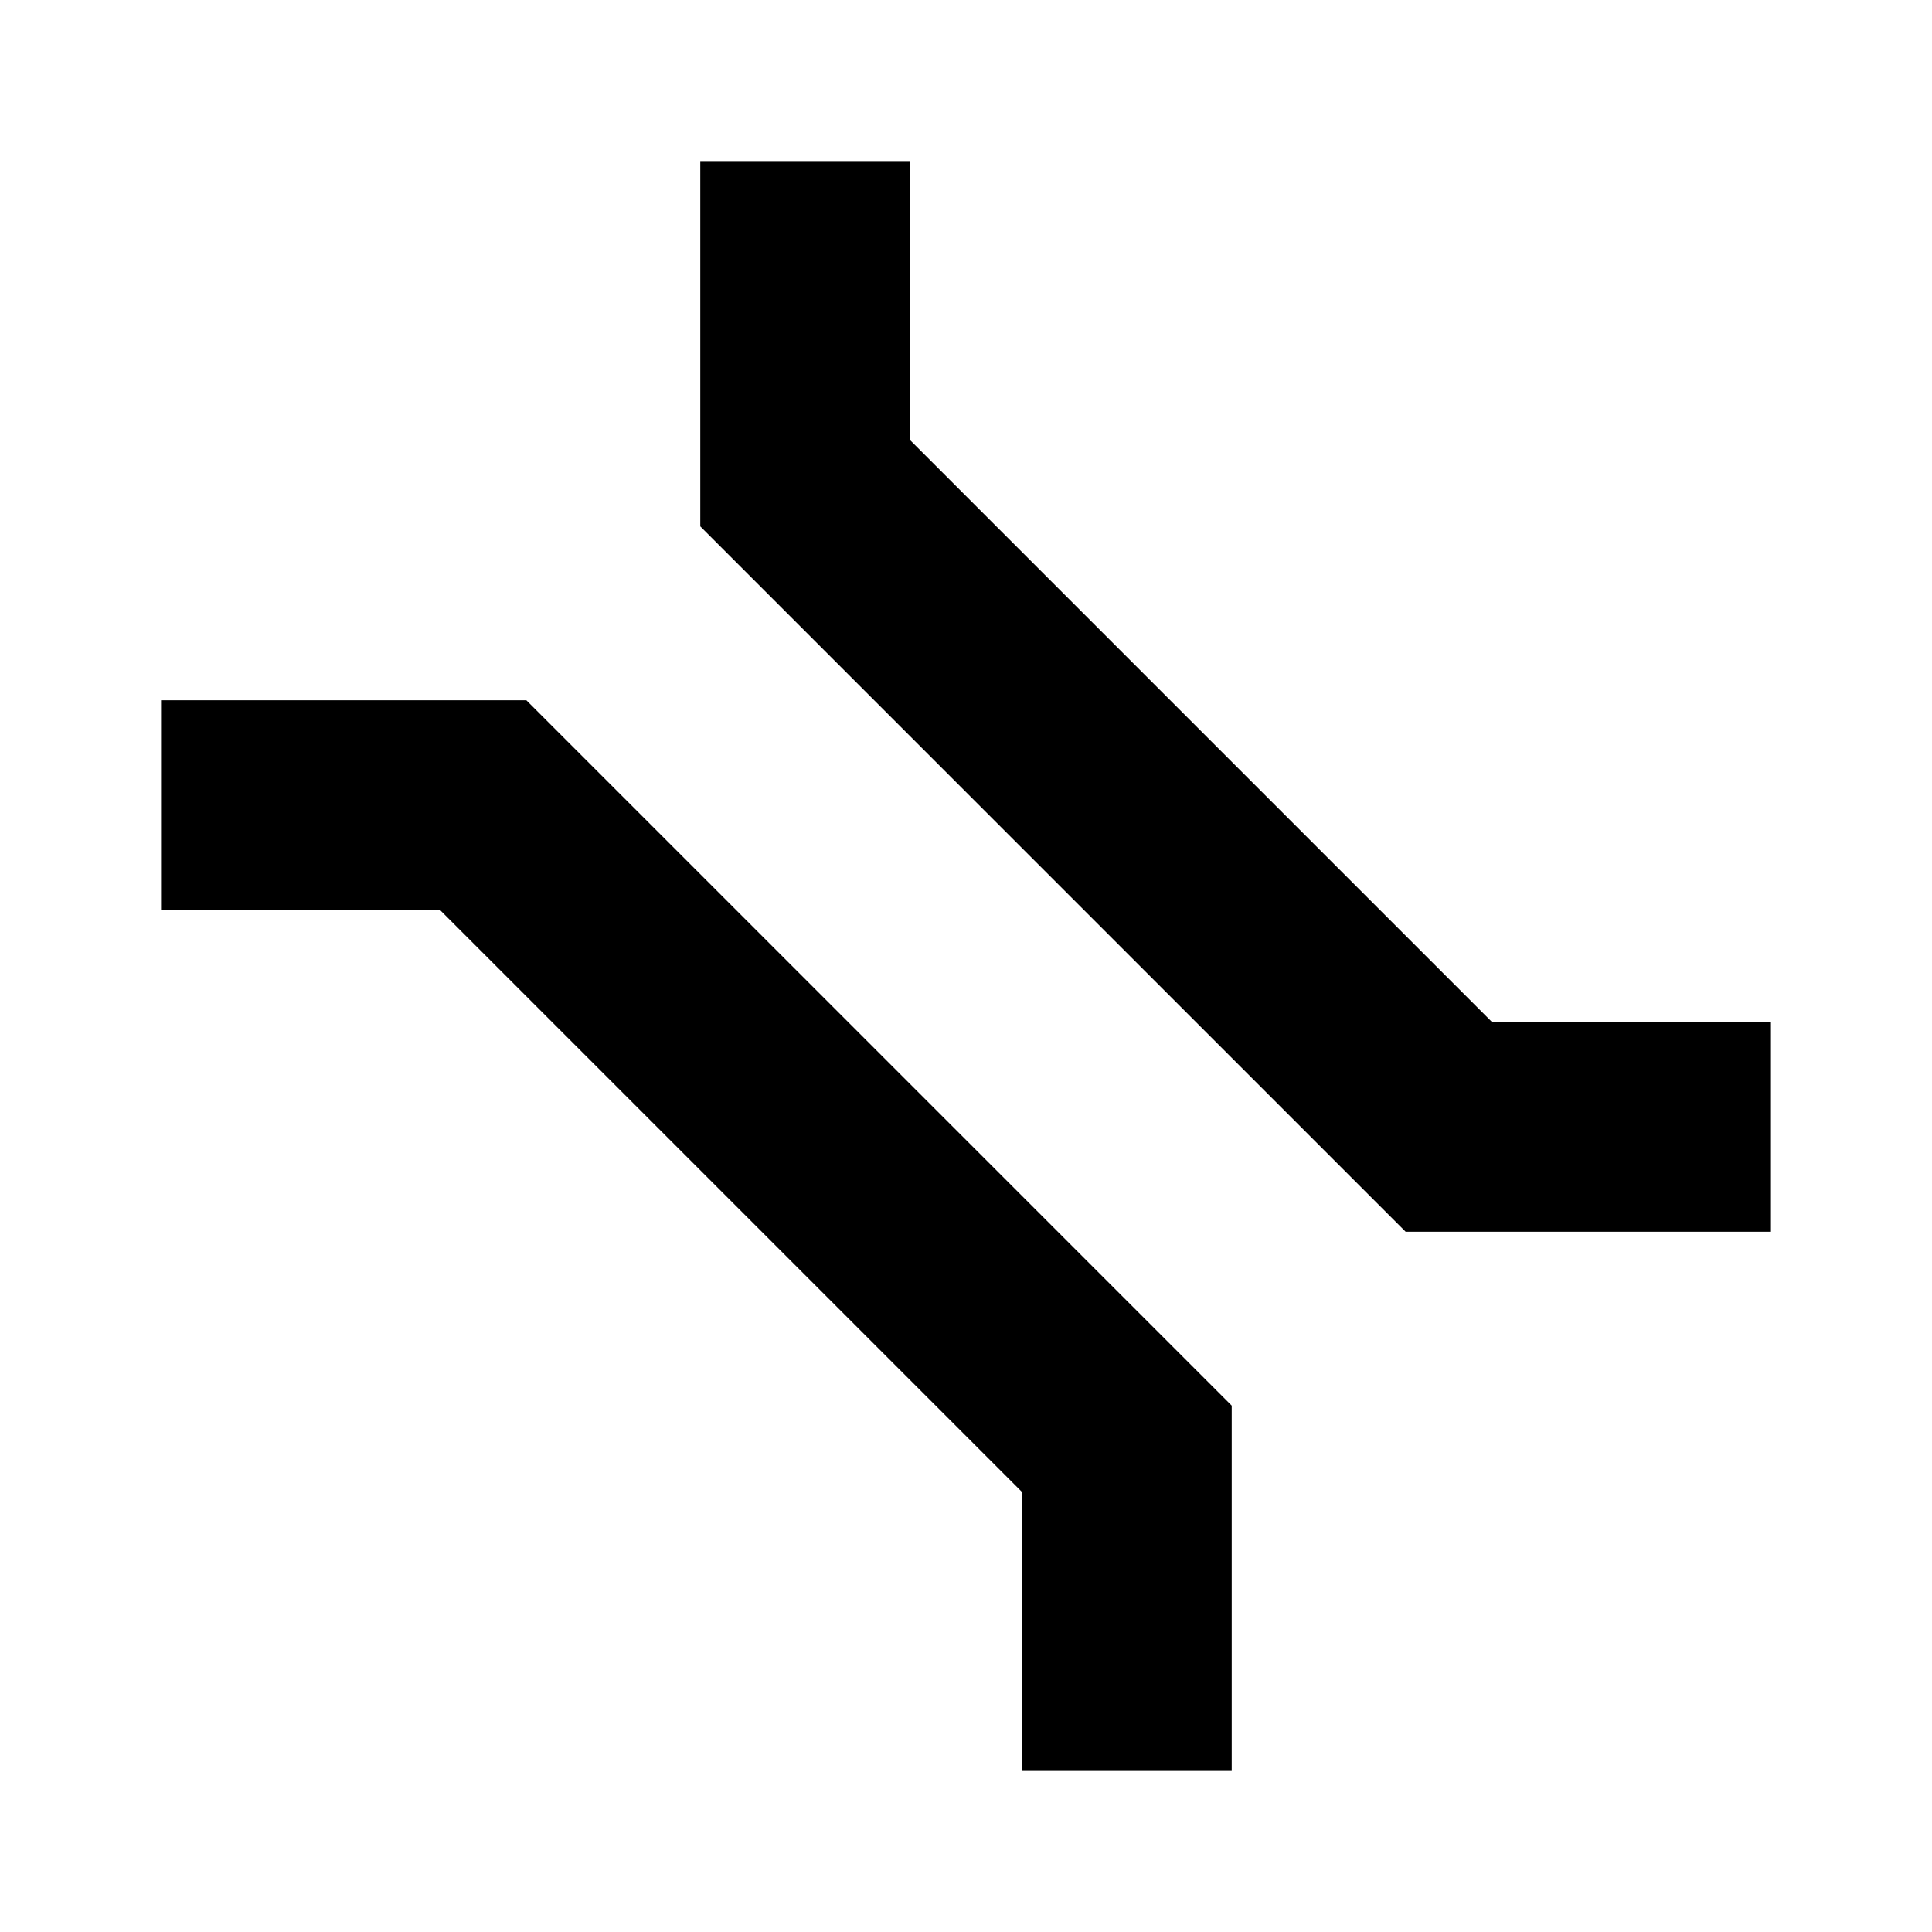
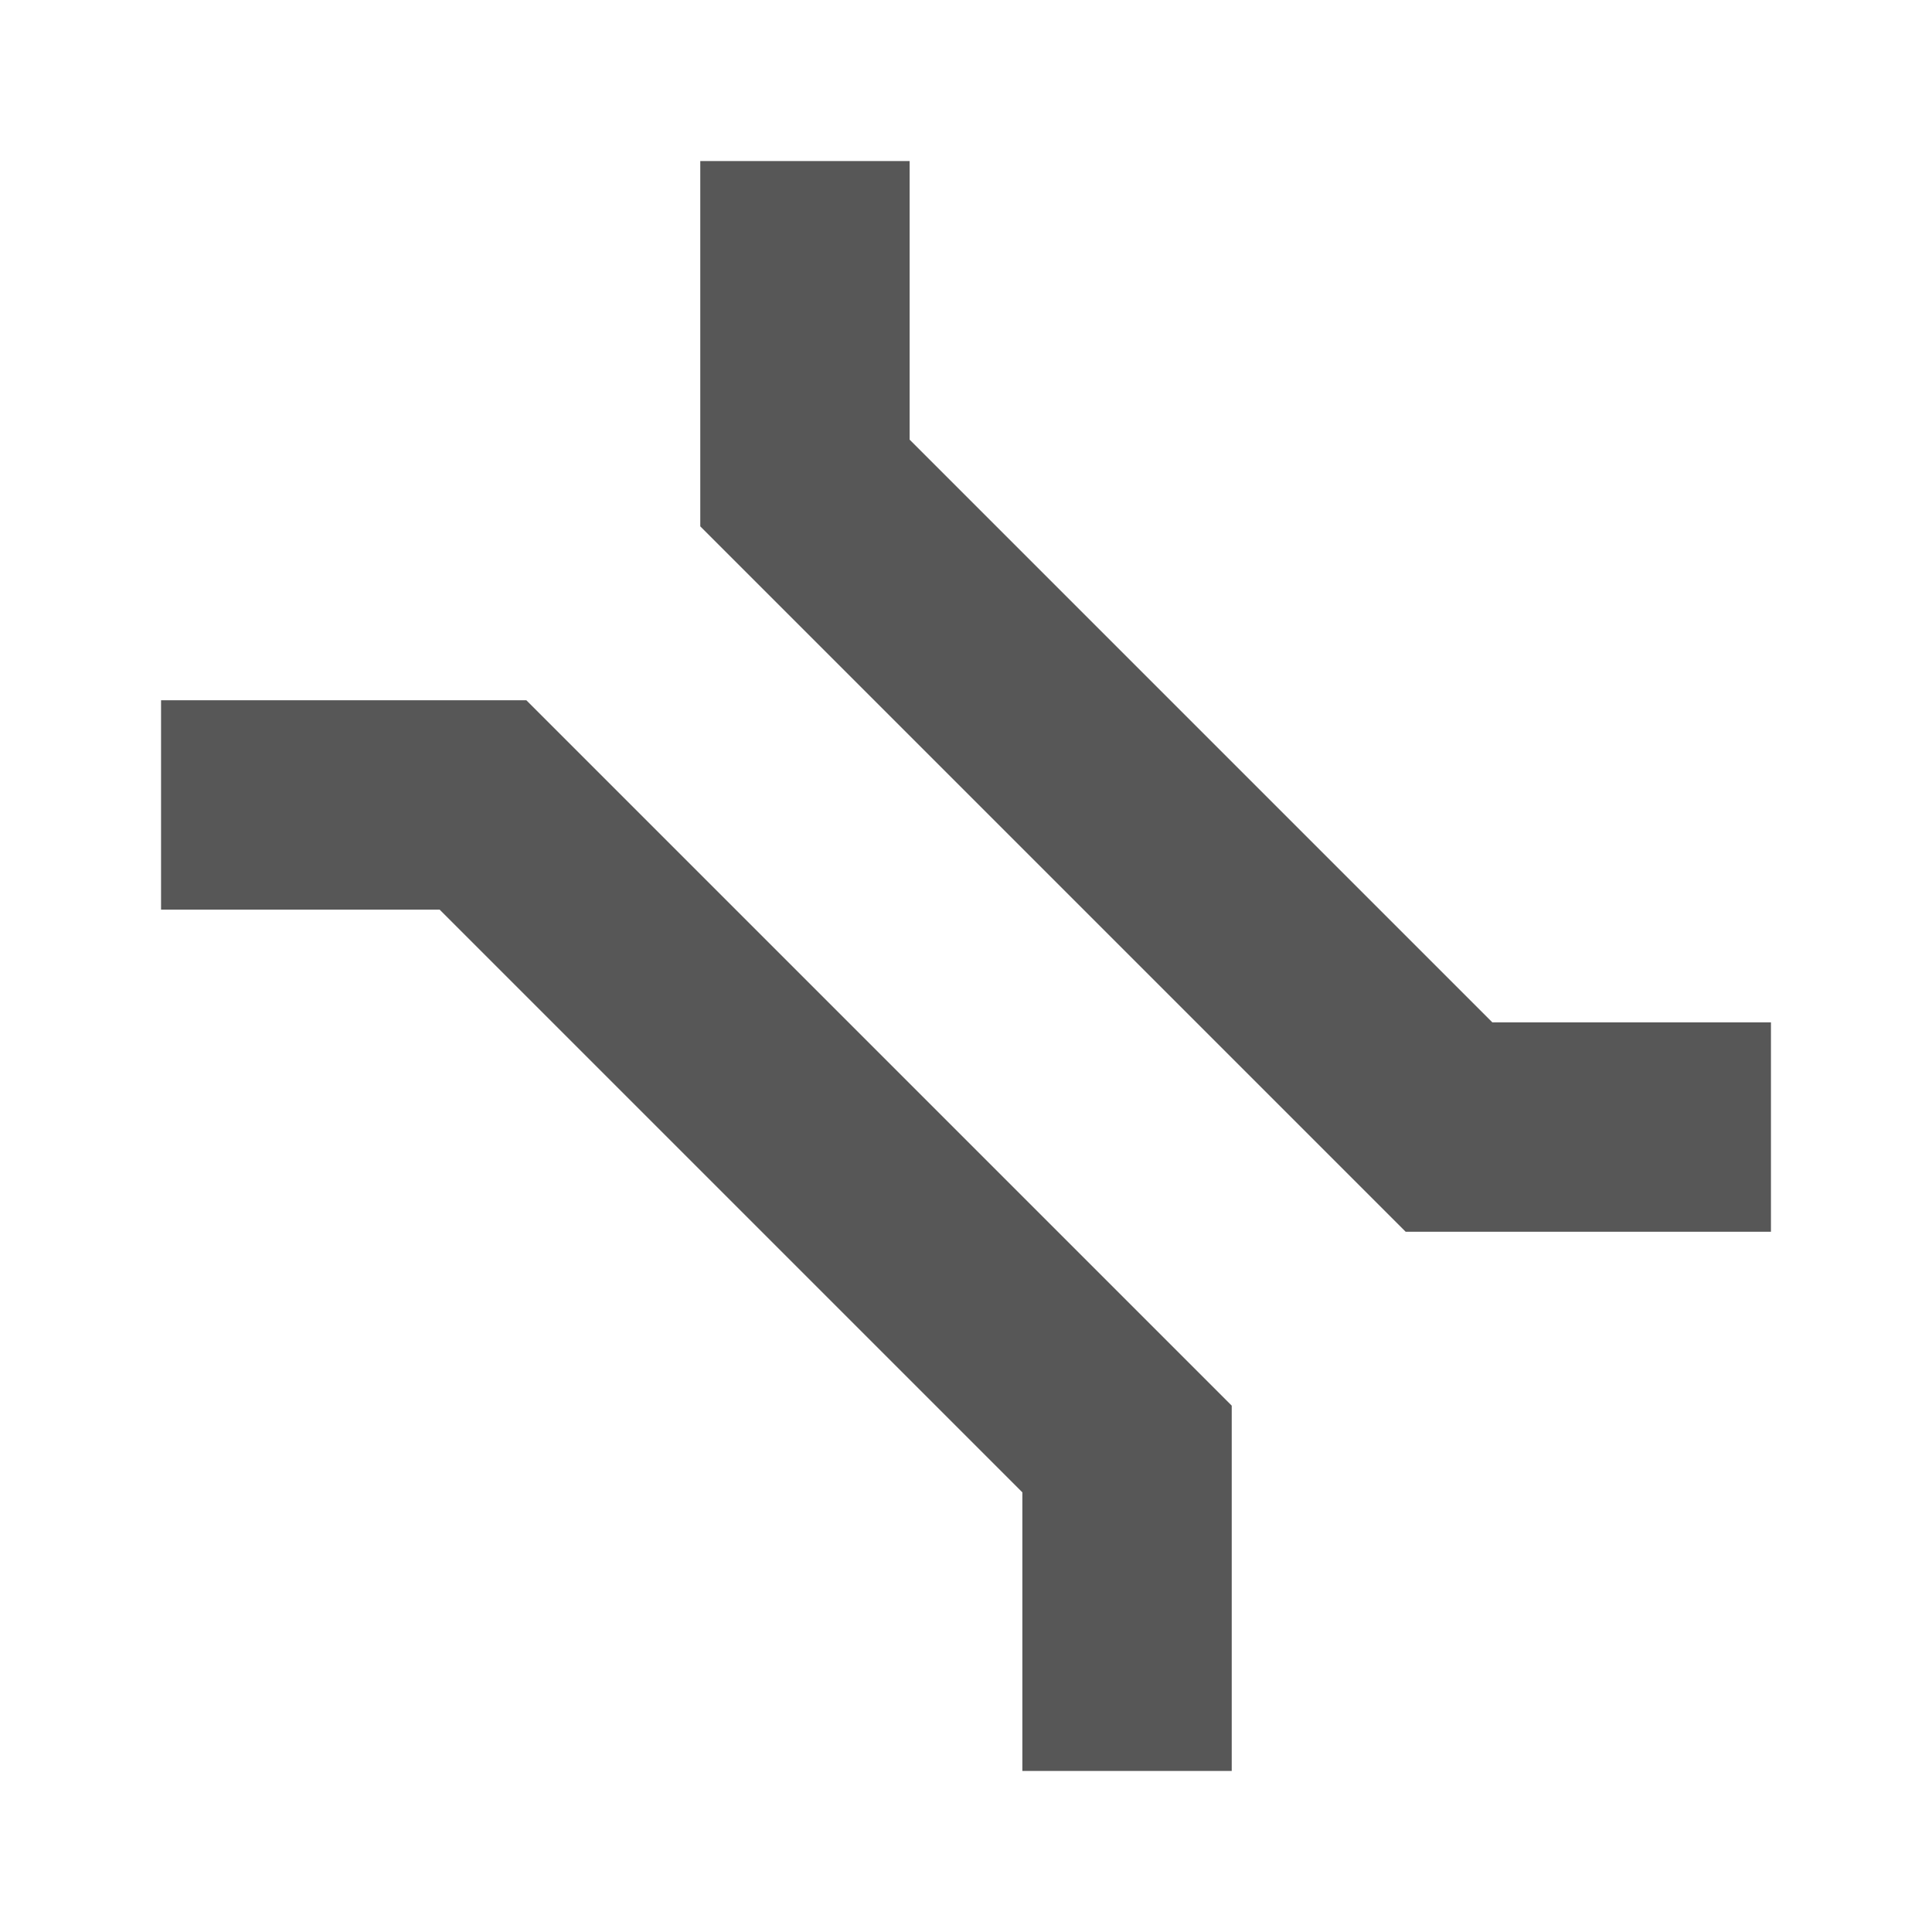
<svg xmlns="http://www.w3.org/2000/svg" width="12.8" height="12.8" id="svg3507" version="1.0">
  <defs id="defs3509" />
  <g id="layer1">
    <g id="g13935" transform="matrix(0,1,1,0,-9.5279932e-8,3.8654047e-8)">
-       <path id="path13931" d="M 5.333,1.067 V 3.2 L 9.6,7.467 h 2.133" style="fill:none;fill-rule:evenodd;stroke:#000000;stroke-width:1.387;stroke-linecap:butt;stroke-linejoin:miter;stroke-miterlimit:4;stroke-dasharray:none;stroke-opacity:1" />
-       <path id="path13933" d="M 1.067,5.333 H 3.2 L 7.467,9.6 v 2.133" style="fill:none;fill-rule:evenodd;stroke:#000000;stroke-width:1.387;stroke-linecap:butt;stroke-linejoin:miter;stroke-miterlimit:4;stroke-dasharray:none;stroke-opacity:1" />
+       <path id="path13931" d="M 5.333,1.067 V 3.2 L 9.6,7.467 h 2.133" style="fill:none;fill-rule:evenodd;stroke:#575757;stroke-width:1.387;stroke-linecap:butt;stroke-linejoin:miter;stroke-miterlimit:4;stroke-dasharray:none;stroke-opacity:1" />
+       <path id="path13933" d="M 1.067,5.333 H 3.2 L 7.467,9.6 v 2.133" style="fill:none;fill-rule:evenodd;stroke:#575757;stroke-width:1.387;stroke-linecap:butt;stroke-linejoin:miter;stroke-miterlimit:4;stroke-dasharray:none;stroke-opacity:1" />
    </g>
  </g>
</svg>
